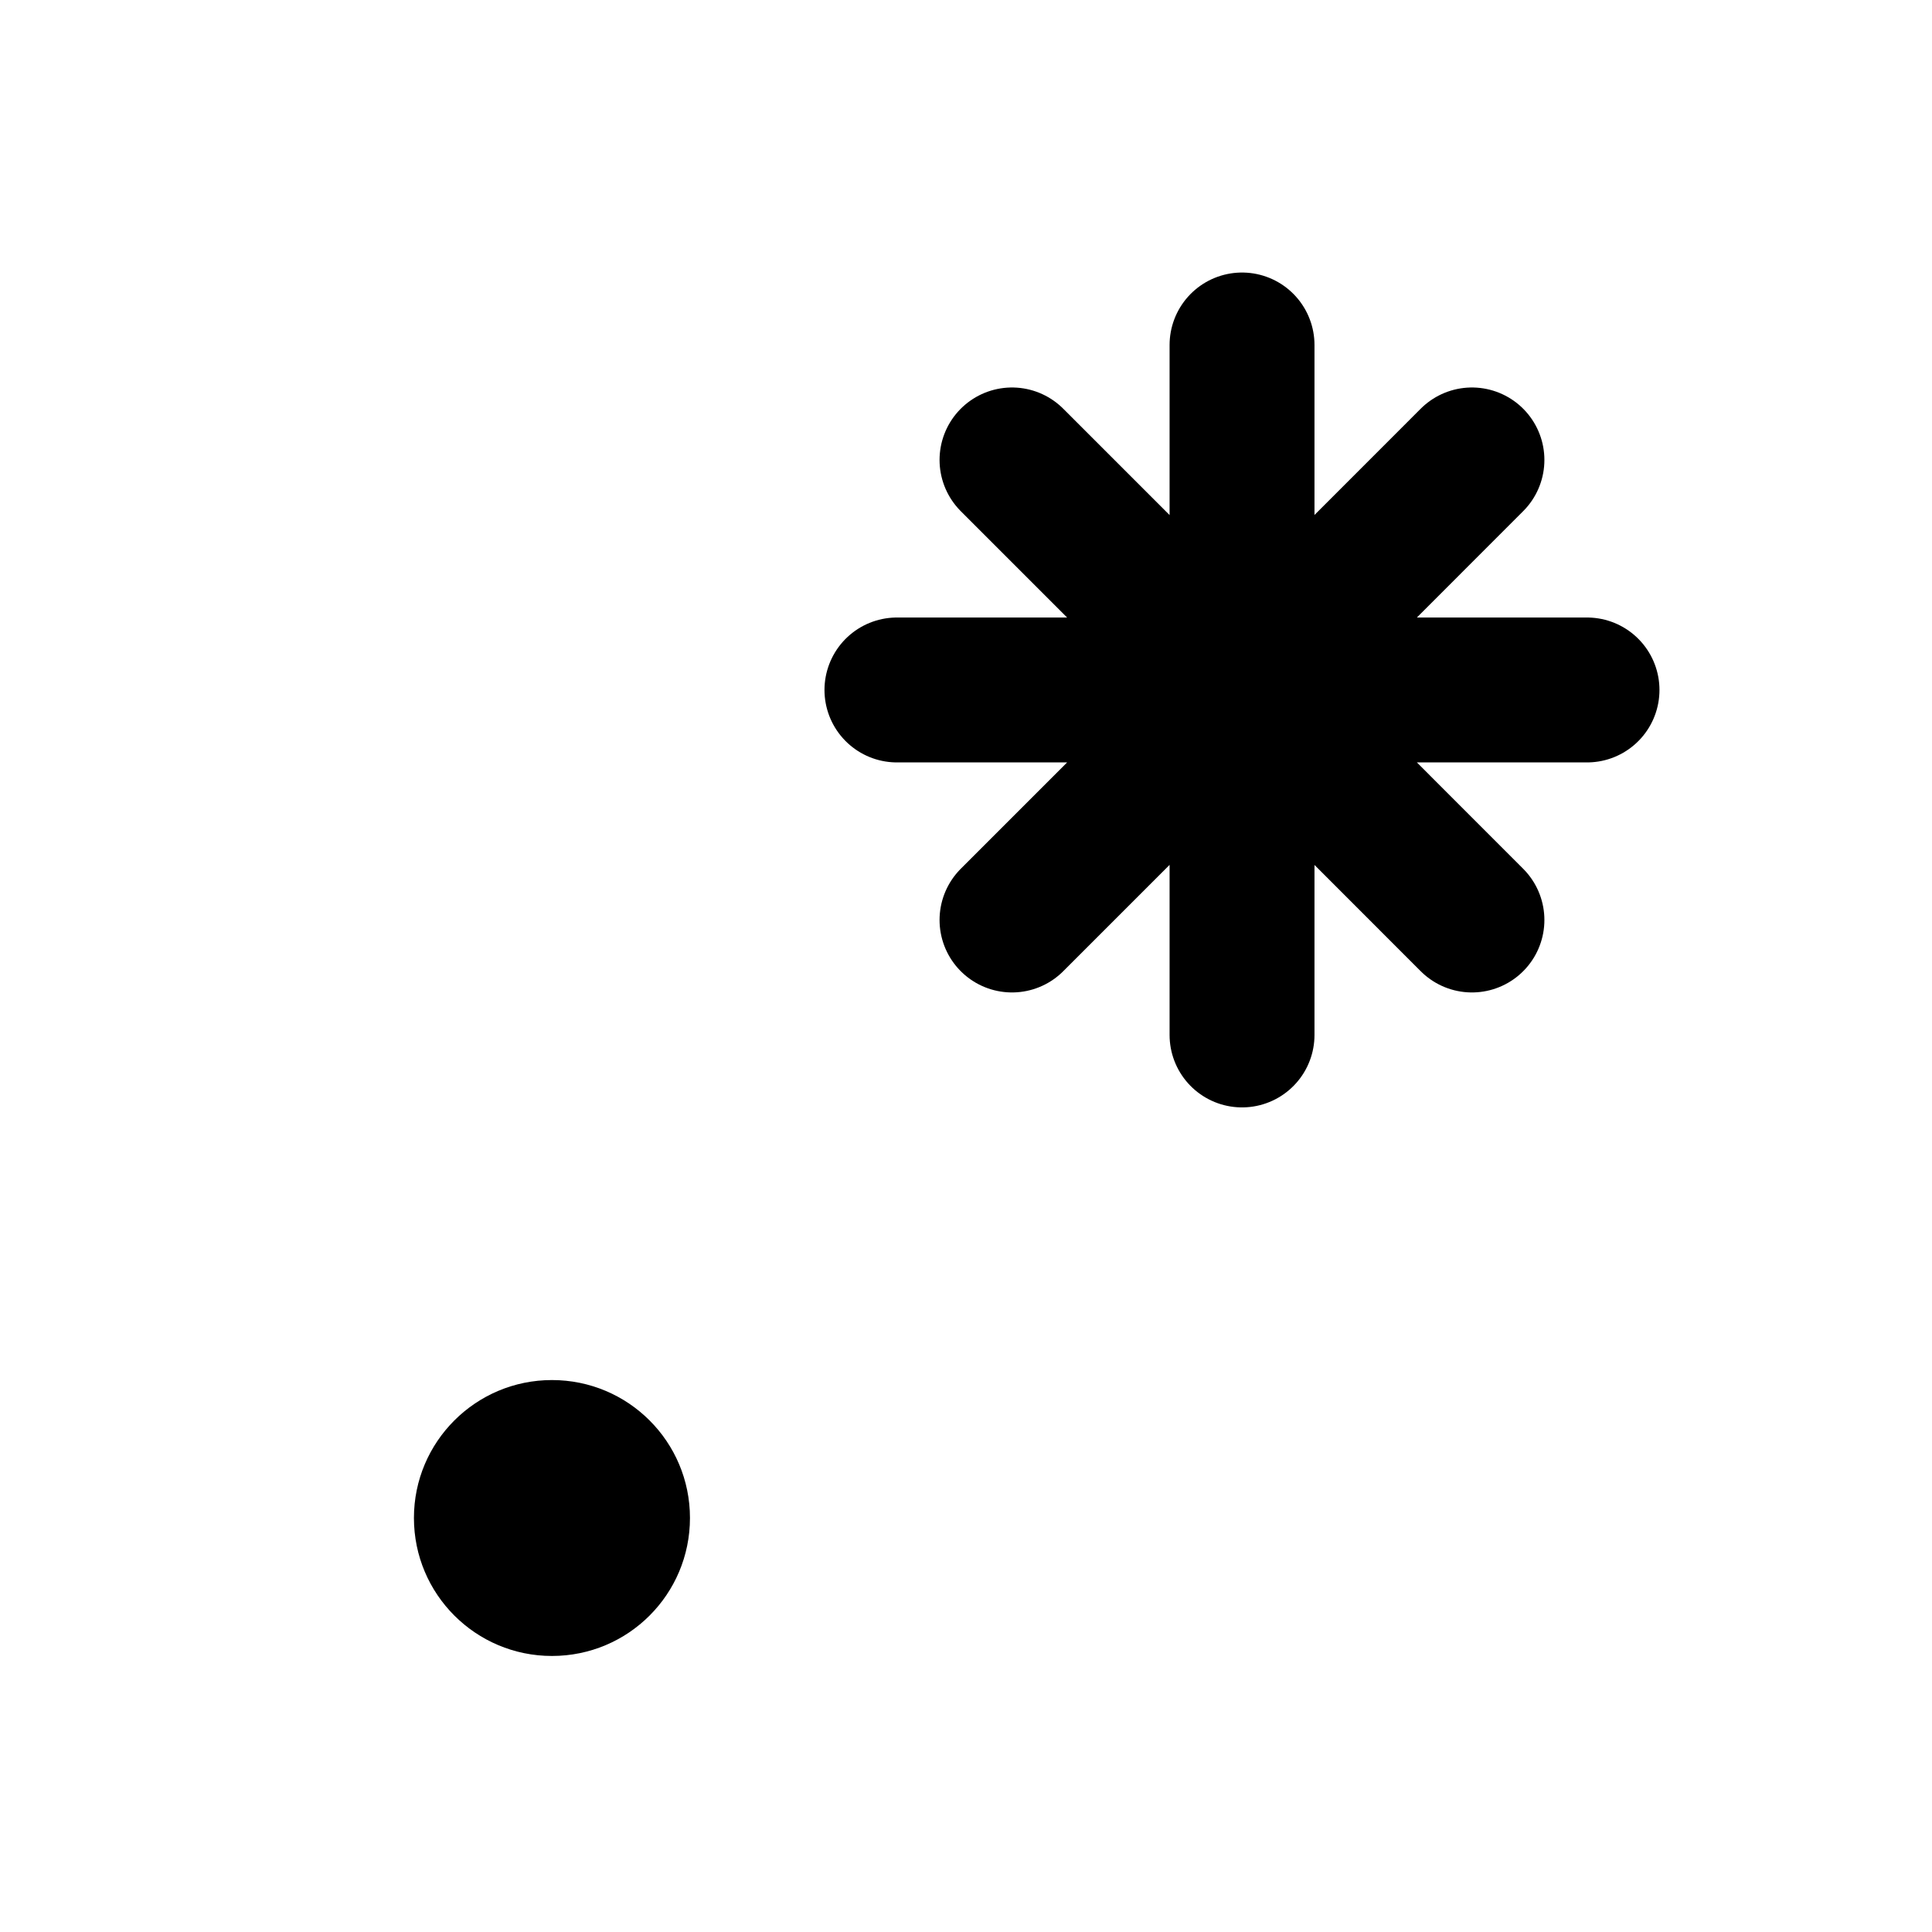
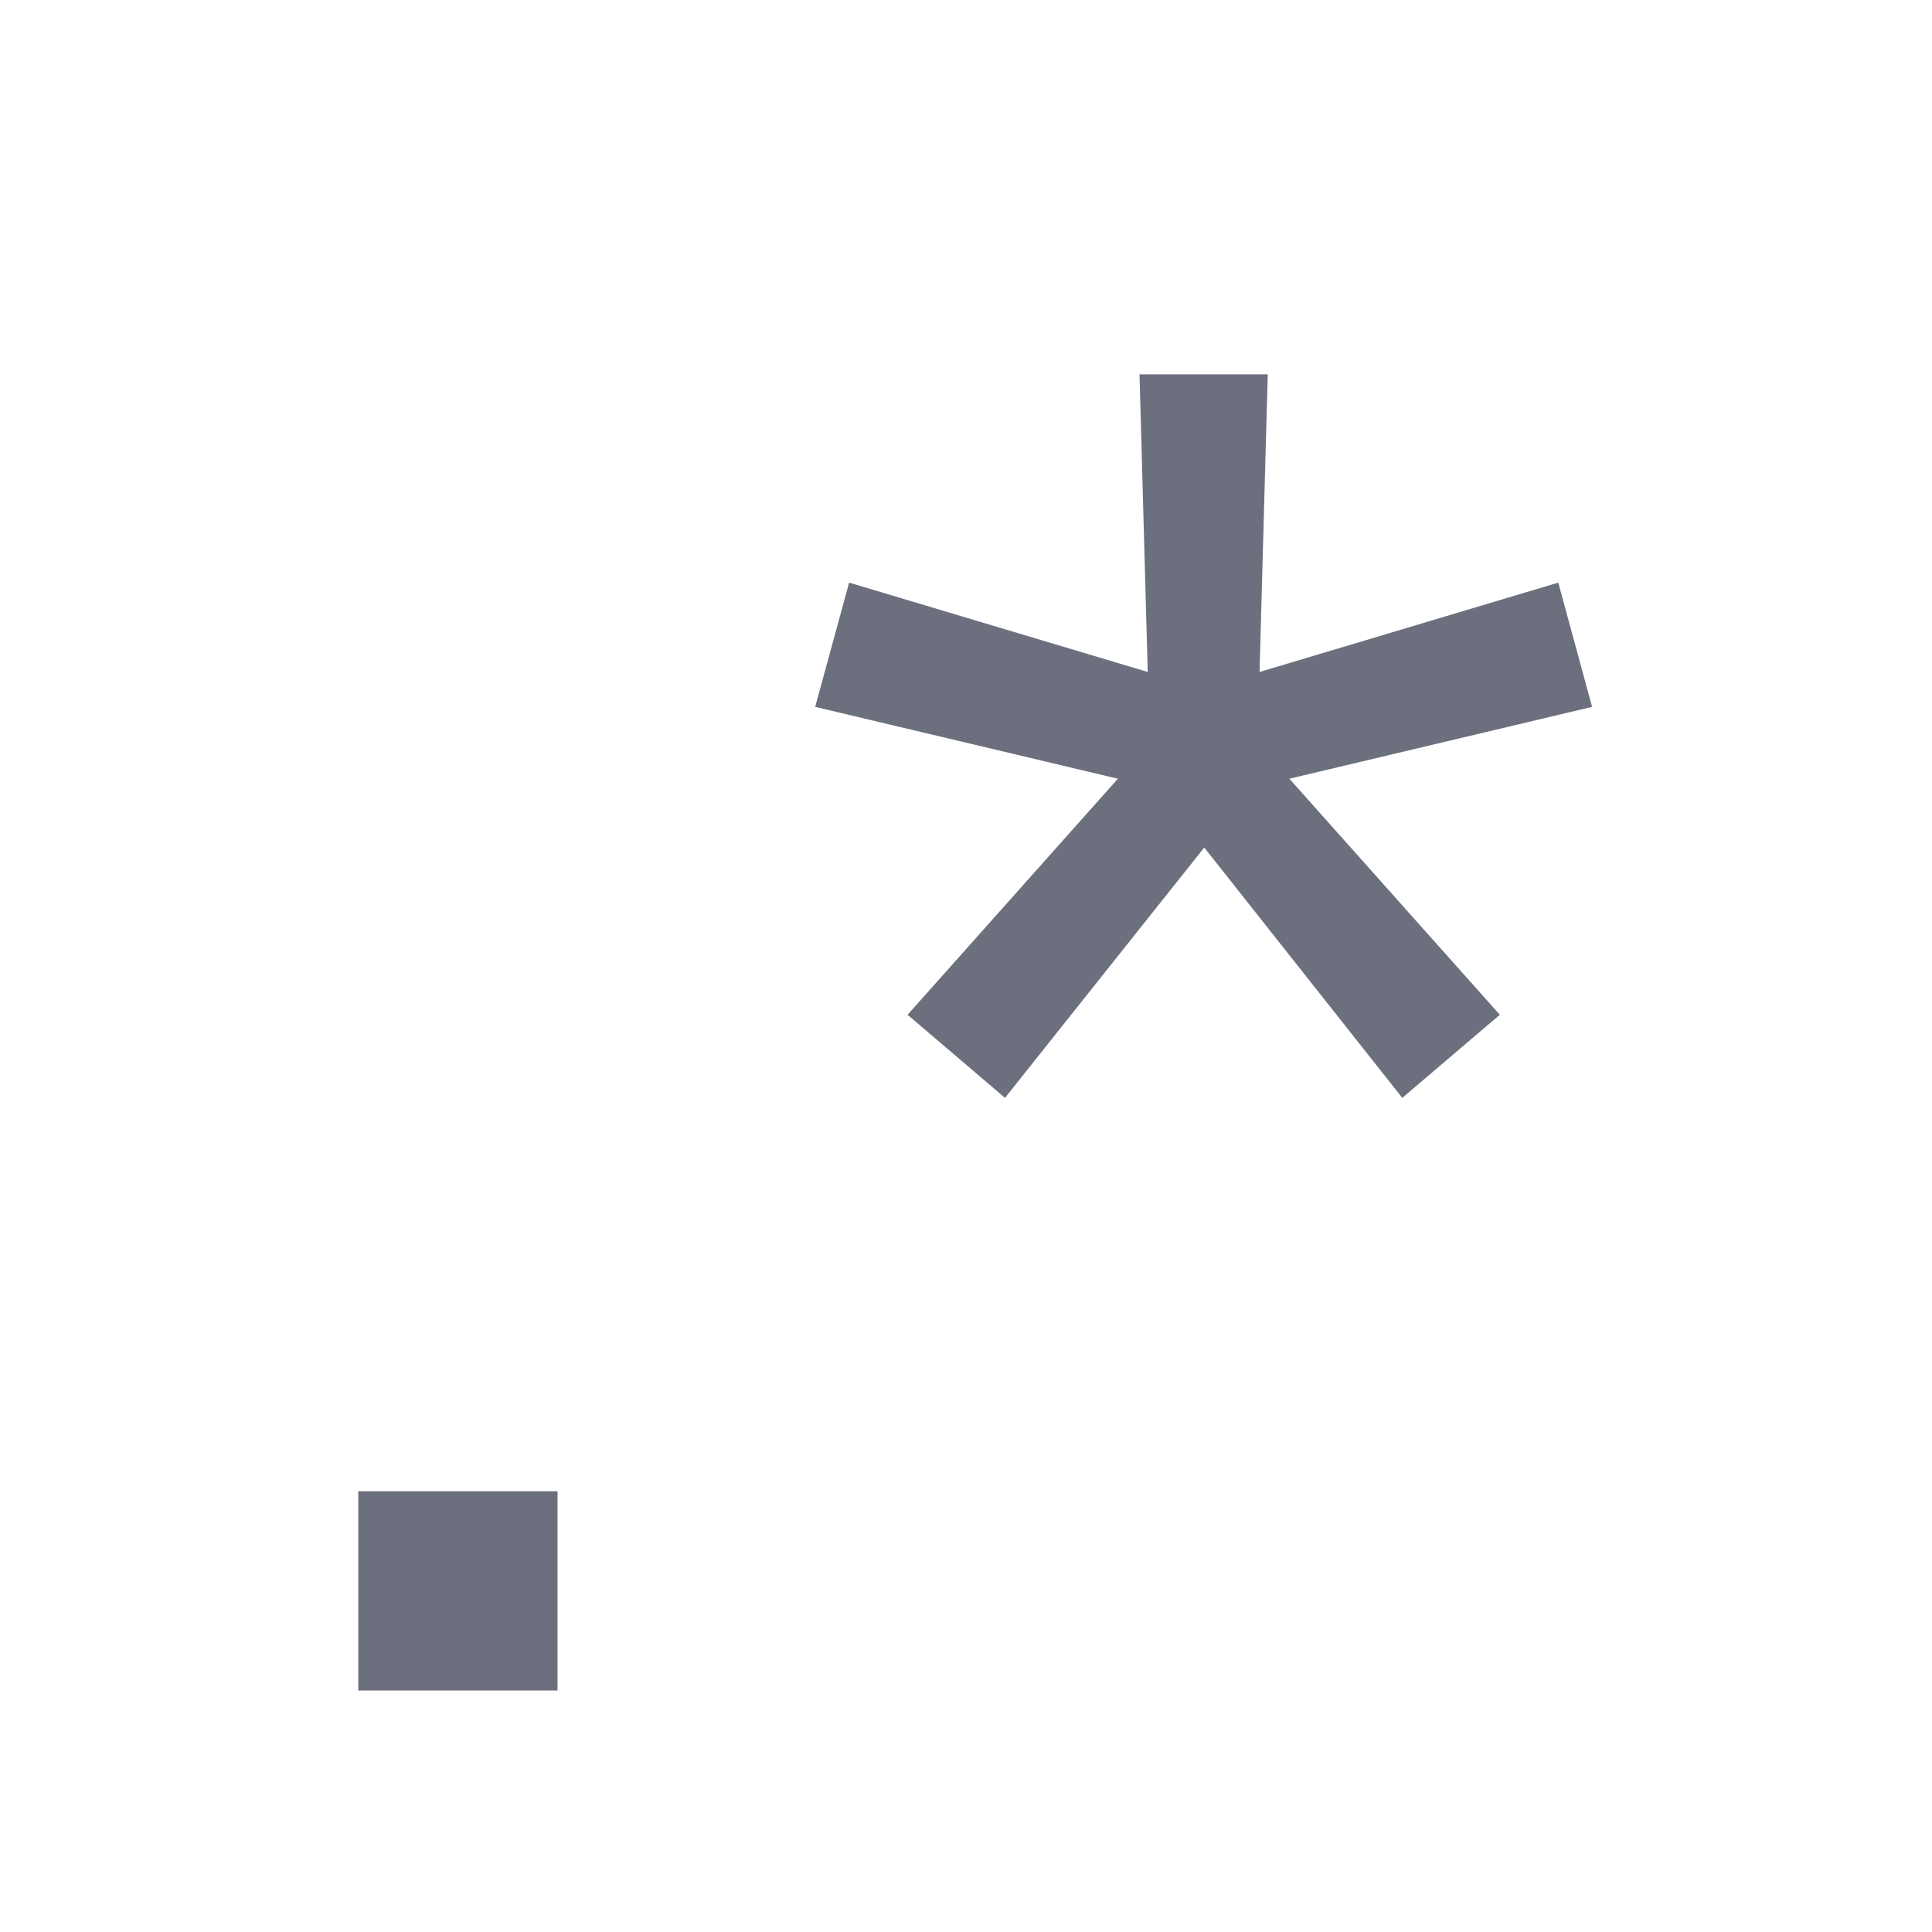
<svg xmlns="http://www.w3.org/2000/svg" width="16" height="16" viewBox="0 0 16 16" fill="none">
-   <path d="M4.571 13.714C5.203 13.714 5.714 13.203 5.714 12.571C5.714 11.94 5.203 11.429 4.571 11.429C3.94 11.429 3.428 11.94 3.428 12.571C3.428 13.203 3.94 13.714 4.571 13.714Z" fill="black" />
-   <path d="M10.286 2.857V5.714M10.286 5.714V8.571M10.286 5.714H13.143M10.286 5.714H7.428M10.286 5.714L12.19 3.809M10.286 5.714L8.381 7.619M10.286 5.714L12.19 7.619M10.286 5.714L8.381 3.809" stroke="black" stroke-width="1.2" stroke-linecap="round" />
+   <path d="M2.967 14V12.35H4.617V14H2.967Z" fill="#6C707E" />
+   <path d="M12.905 4.825L13.185 5.854L10.678 6.449L12.421 8.404L11.613 9.092L9.973 7.019L8.323 9.092L7.516 8.404L9.258 6.449L6.751 5.854L7.032 4.825L9.505 5.565L9.437 3.1H10.499L10.431 5.565L12.905 4.825Z" fill="#6C707E" />
</svg>
